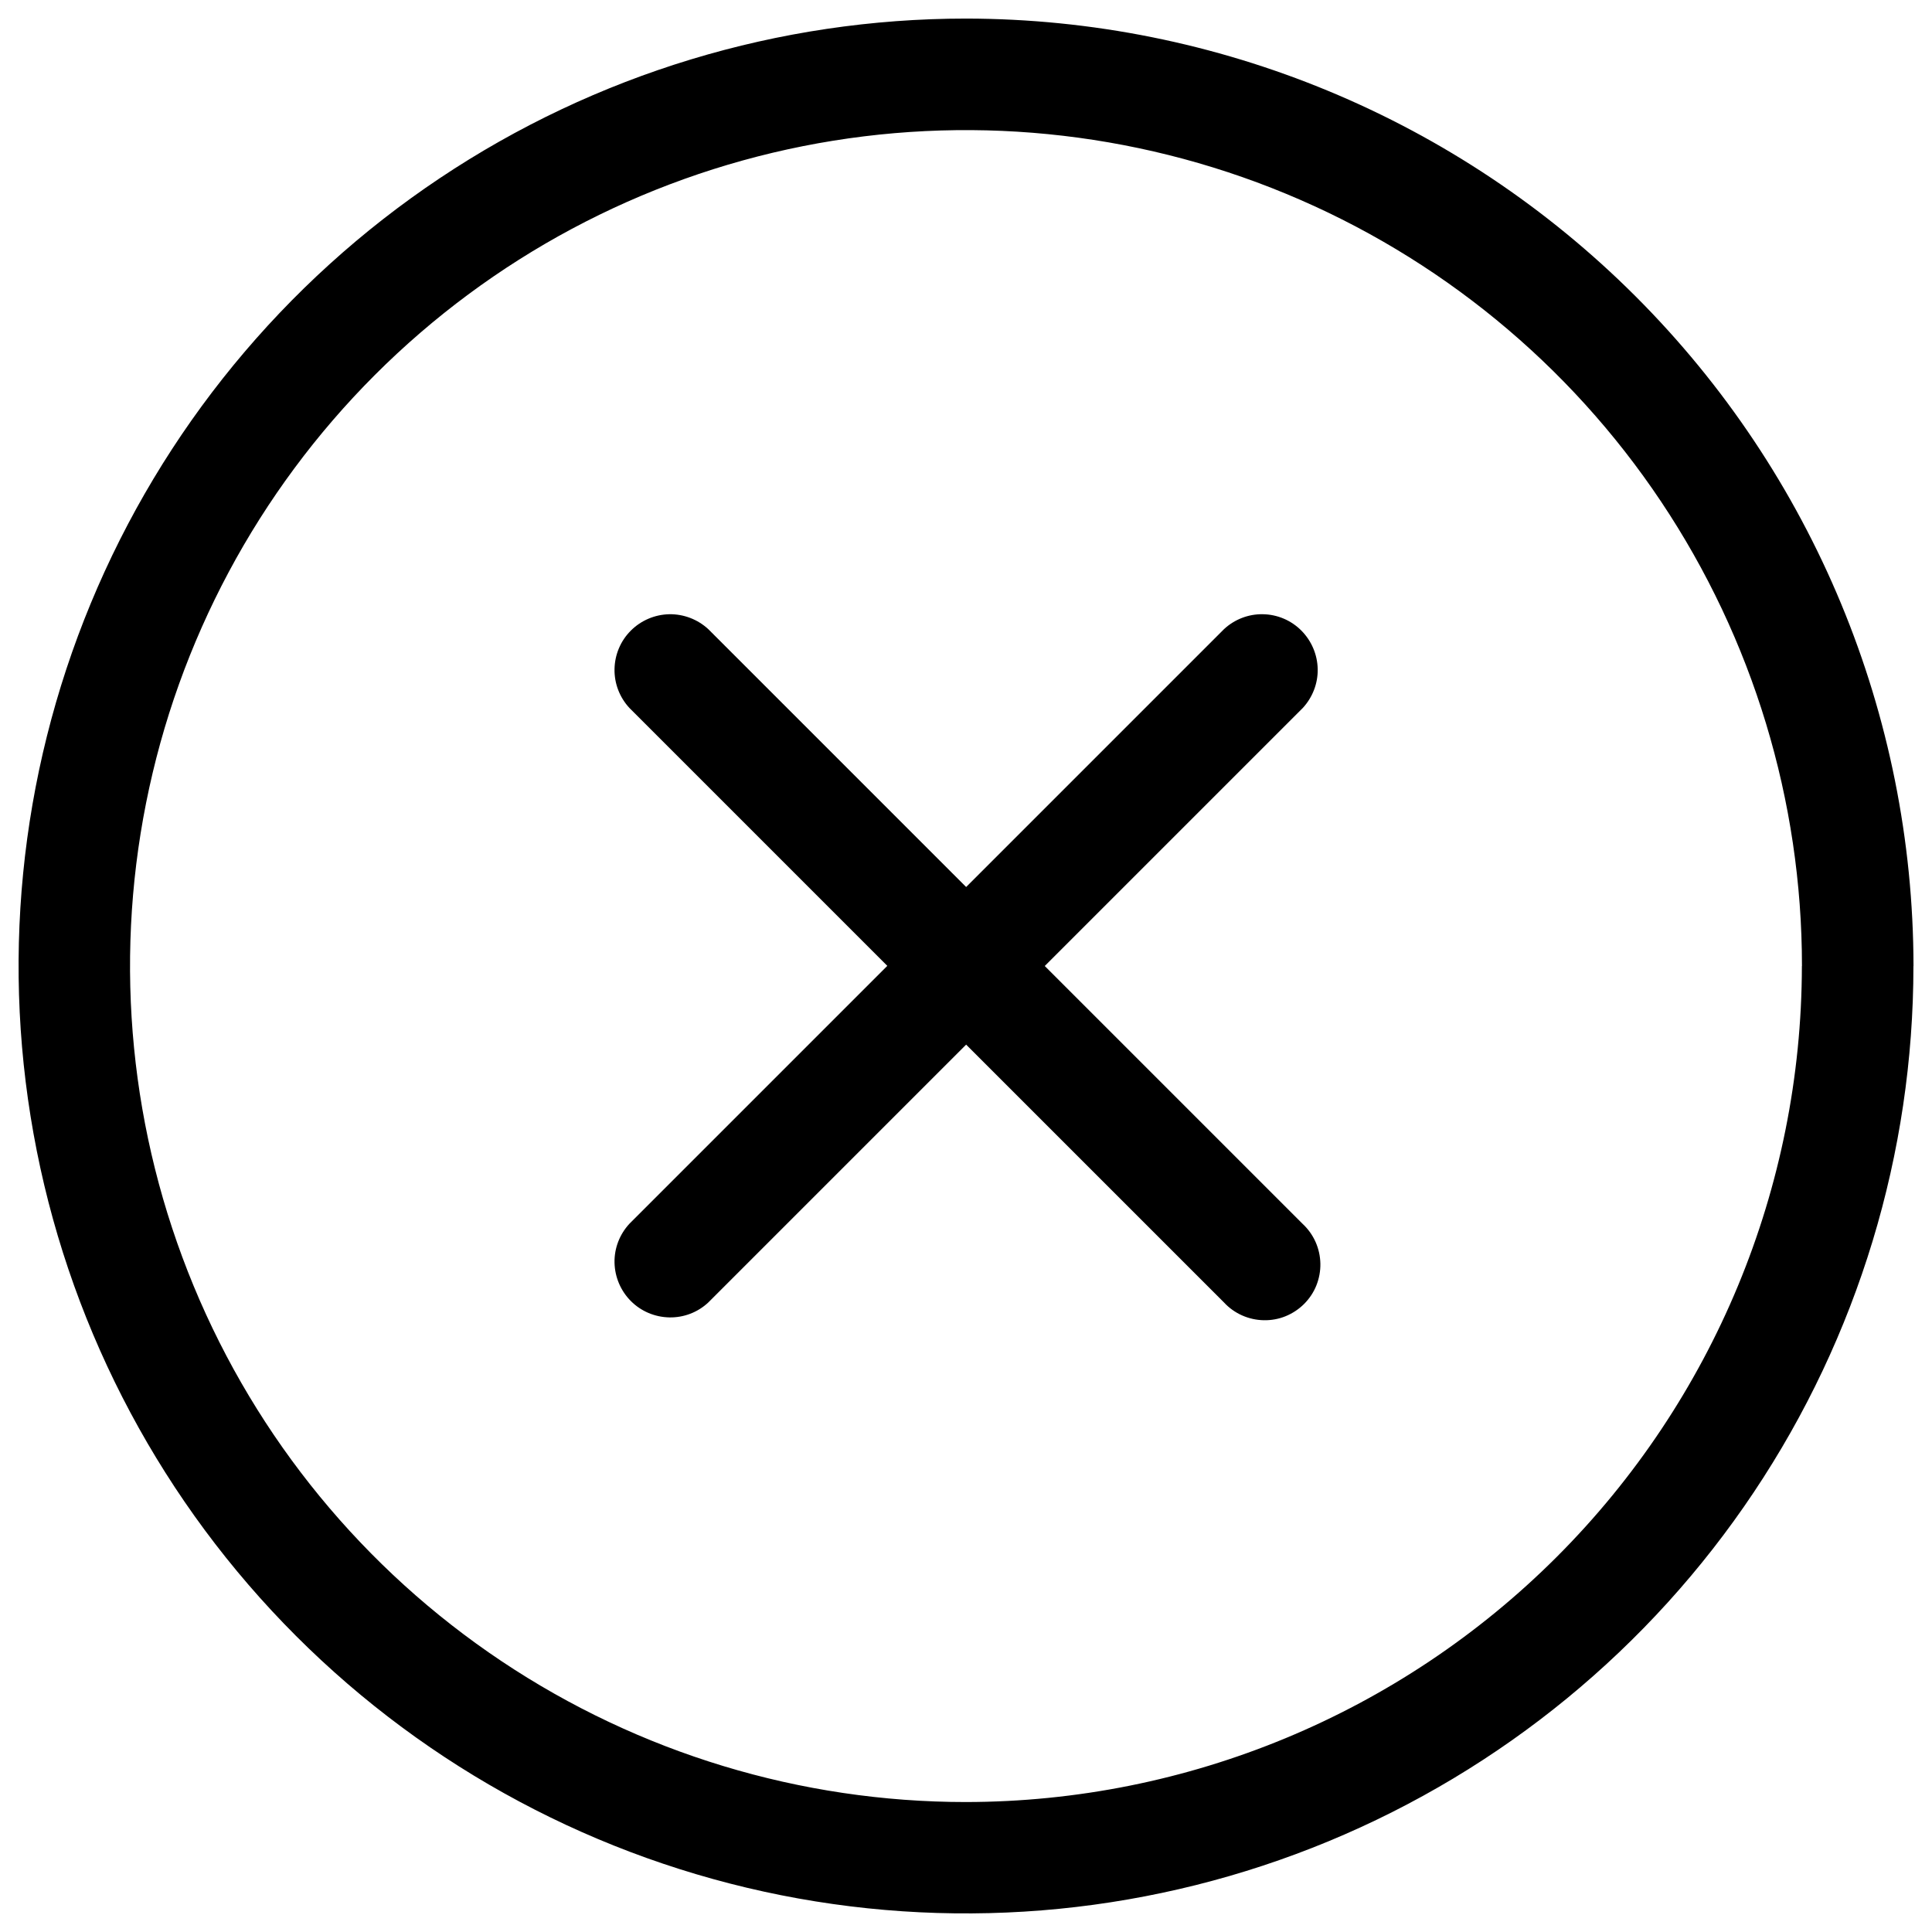
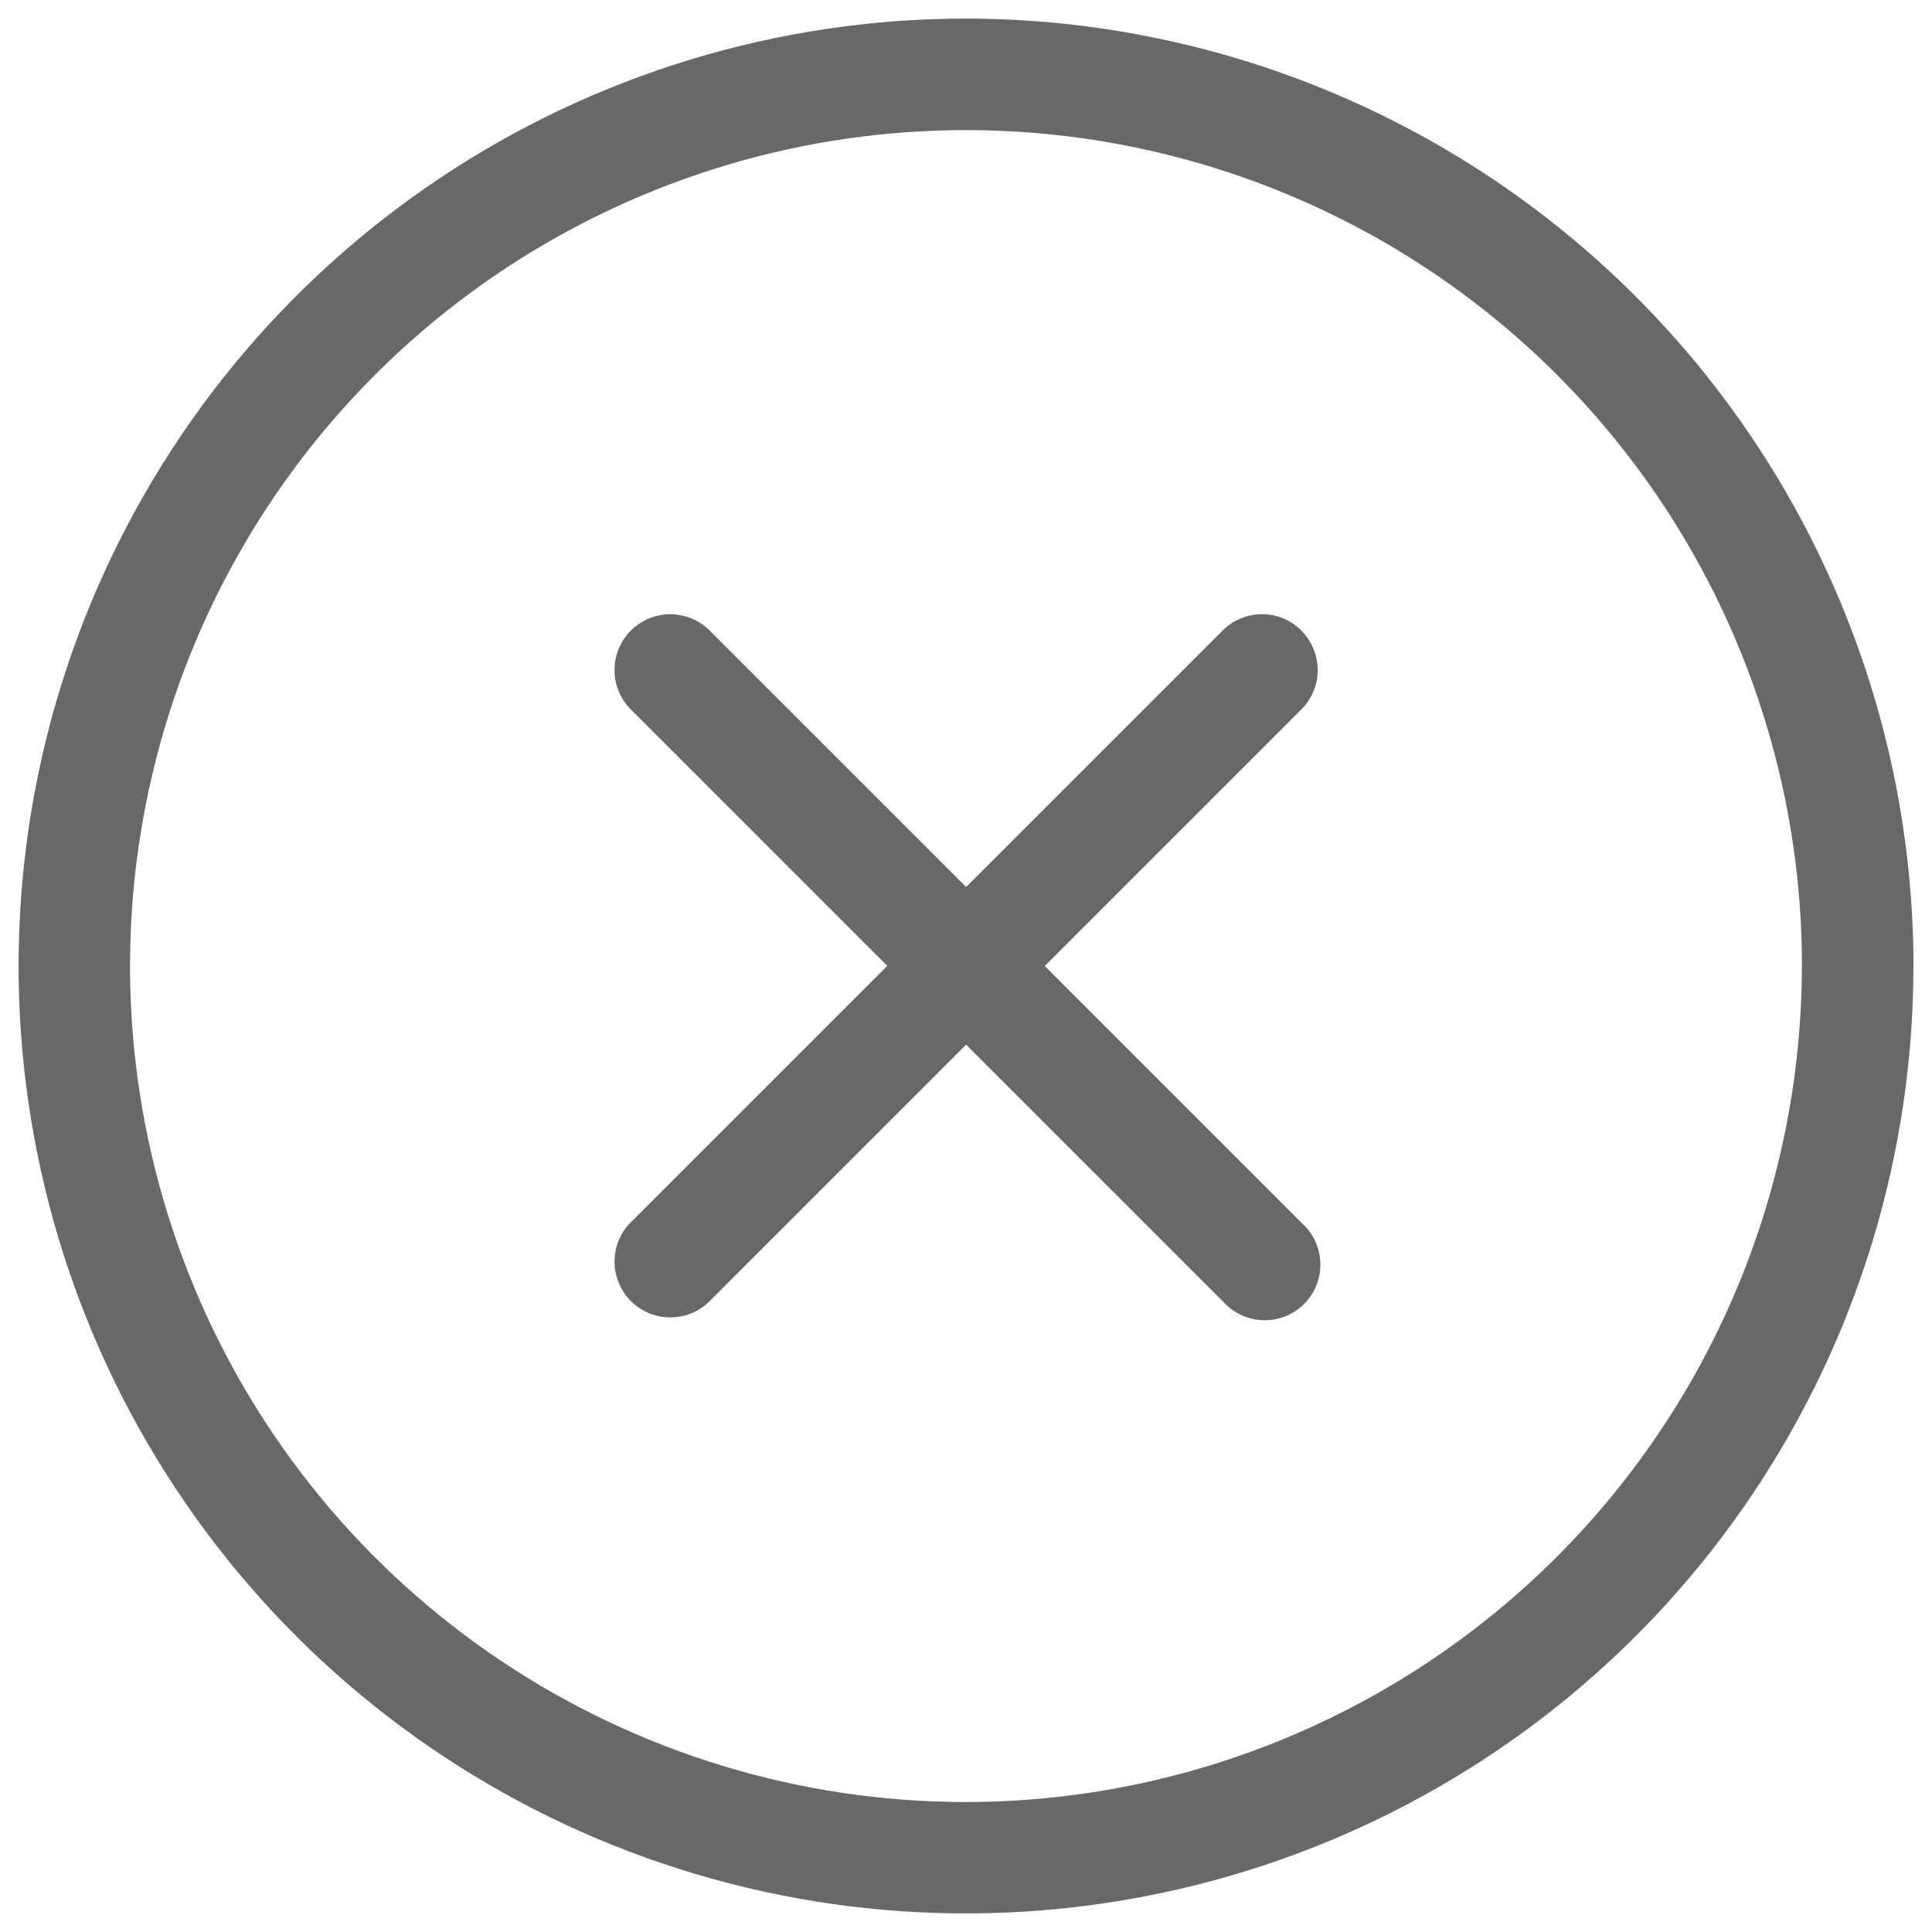
<svg xmlns="http://www.w3.org/2000/svg" fill="none" height="26" viewBox="0 0 26 26" width="26">
-   <path d="m17.53 9.53-3.47 3.47 3.47 3.47c.074.069.133.151.174.243s.063.191.065.292-.017.201-.054.294-.094.178-.165.249c-.071.071-.156.127-.249.165s-.193.056-.294.054-.2-.024-.292-.065-.175-.1-.243-.174l-3.47-3.47-3.47 3.47c-.142.133-.33.205-.525.201-.194-.004-.38-.082-.517-.22-.137-.137-.216-.323-.22-.517s.069-.382.201-.524l3.47-3.47-3.47-3.47c-.132-.142-.205-.33-.201-.525s.082-.38.22-.517c.137-.137.323-.216.517-.22.194-.003.382.069.525.201l3.47 3.47 3.47-3.47c.142-.132.33-.205.524-.201.194.003.38.082.517.22s.216.323.22.517-.069.382-.201.525zm8.22 3.47c0 2.522-.748 4.987-2.149 7.083-1.401 2.097-3.392 3.731-5.722 4.696-2.33.965-4.893 1.218-7.367.726-2.473-.492-4.745-1.706-6.528-3.489s-2.997-4.055-3.489-6.528c-.492-2.473-.239-5.037.726-7.367.965-2.33 2.599-4.321 4.696-5.722 2.097-1.401 4.562-2.149 7.084-2.149 3.38.004 6.621 1.349 9.011 3.739 2.39 2.39 3.735 5.631 3.739 9.011zm-1.5 0c0-2.225-.66-4.4-1.896-6.25-1.236-1.85-2.993-3.292-5.049-4.143-2.056-.851-4.318-1.074-6.5-.64-2.182.434-4.187 1.506-5.76 3.079s-2.645 3.578-3.079 5.76c-.434 2.182-.211 4.444.64 6.5s2.293 3.813 4.143 5.049c1.85 1.236 4.025 1.896 6.25 1.896 2.983-.003 5.842-1.19 7.951-3.299s3.295-4.969 3.299-7.951z" fill="currentColor" />
+   <path d="m17.53 9.53-3.47 3.47 3.47 3.47c.074.069.133.151.174.243s.063.191.065.292-.017.201-.054.294-.094.178-.165.249c-.071.071-.156.127-.249.165s-.193.056-.294.054-.2-.024-.292-.065-.175-.1-.243-.174l-3.47-3.47-3.47 3.47c-.142.133-.33.205-.525.201-.194-.004-.38-.082-.517-.22-.137-.137-.216-.323-.22-.517s.069-.382.201-.524l3.47-3.47-3.47-3.47c-.132-.142-.205-.33-.201-.525s.082-.38.22-.517c.137-.137.323-.216.517-.22.194-.003.382.069.525.201l3.47 3.47 3.47-3.47c.142-.132.33-.205.524-.201.194.003.38.082.517.22s.216.323.22.517-.069.382-.201.525zm8.22 3.47c0 2.522-.748 4.987-2.149 7.083-1.401 2.097-3.392 3.731-5.722 4.696-2.33.965-4.893 1.218-7.367.726-2.473-.492-4.745-1.706-6.528-3.489s-2.997-4.055-3.489-6.528c-.492-2.473-.239-5.037.726-7.367.965-2.33 2.599-4.321 4.696-5.722 2.097-1.401 4.562-2.149 7.084-2.149 3.38.004 6.621 1.349 9.011 3.739 2.39 2.39 3.735 5.631 3.739 9.011zm-1.5 0c0-2.225-.66-4.4-1.896-6.25-1.236-1.85-2.993-3.292-5.049-4.143-2.056-.851-4.318-1.074-6.5-.64-2.182.434-4.187 1.506-5.76 3.079s-2.645 3.578-3.079 5.76c-.434 2.182-.211 4.444.64 6.5s2.293 3.813 4.143 5.049c1.85 1.236 4.025 1.896 6.25 1.896 2.983-.003 5.842-1.19 7.951-3.299s3.295-4.969 3.299-7.951z" fill="#696868" />
</svg>
